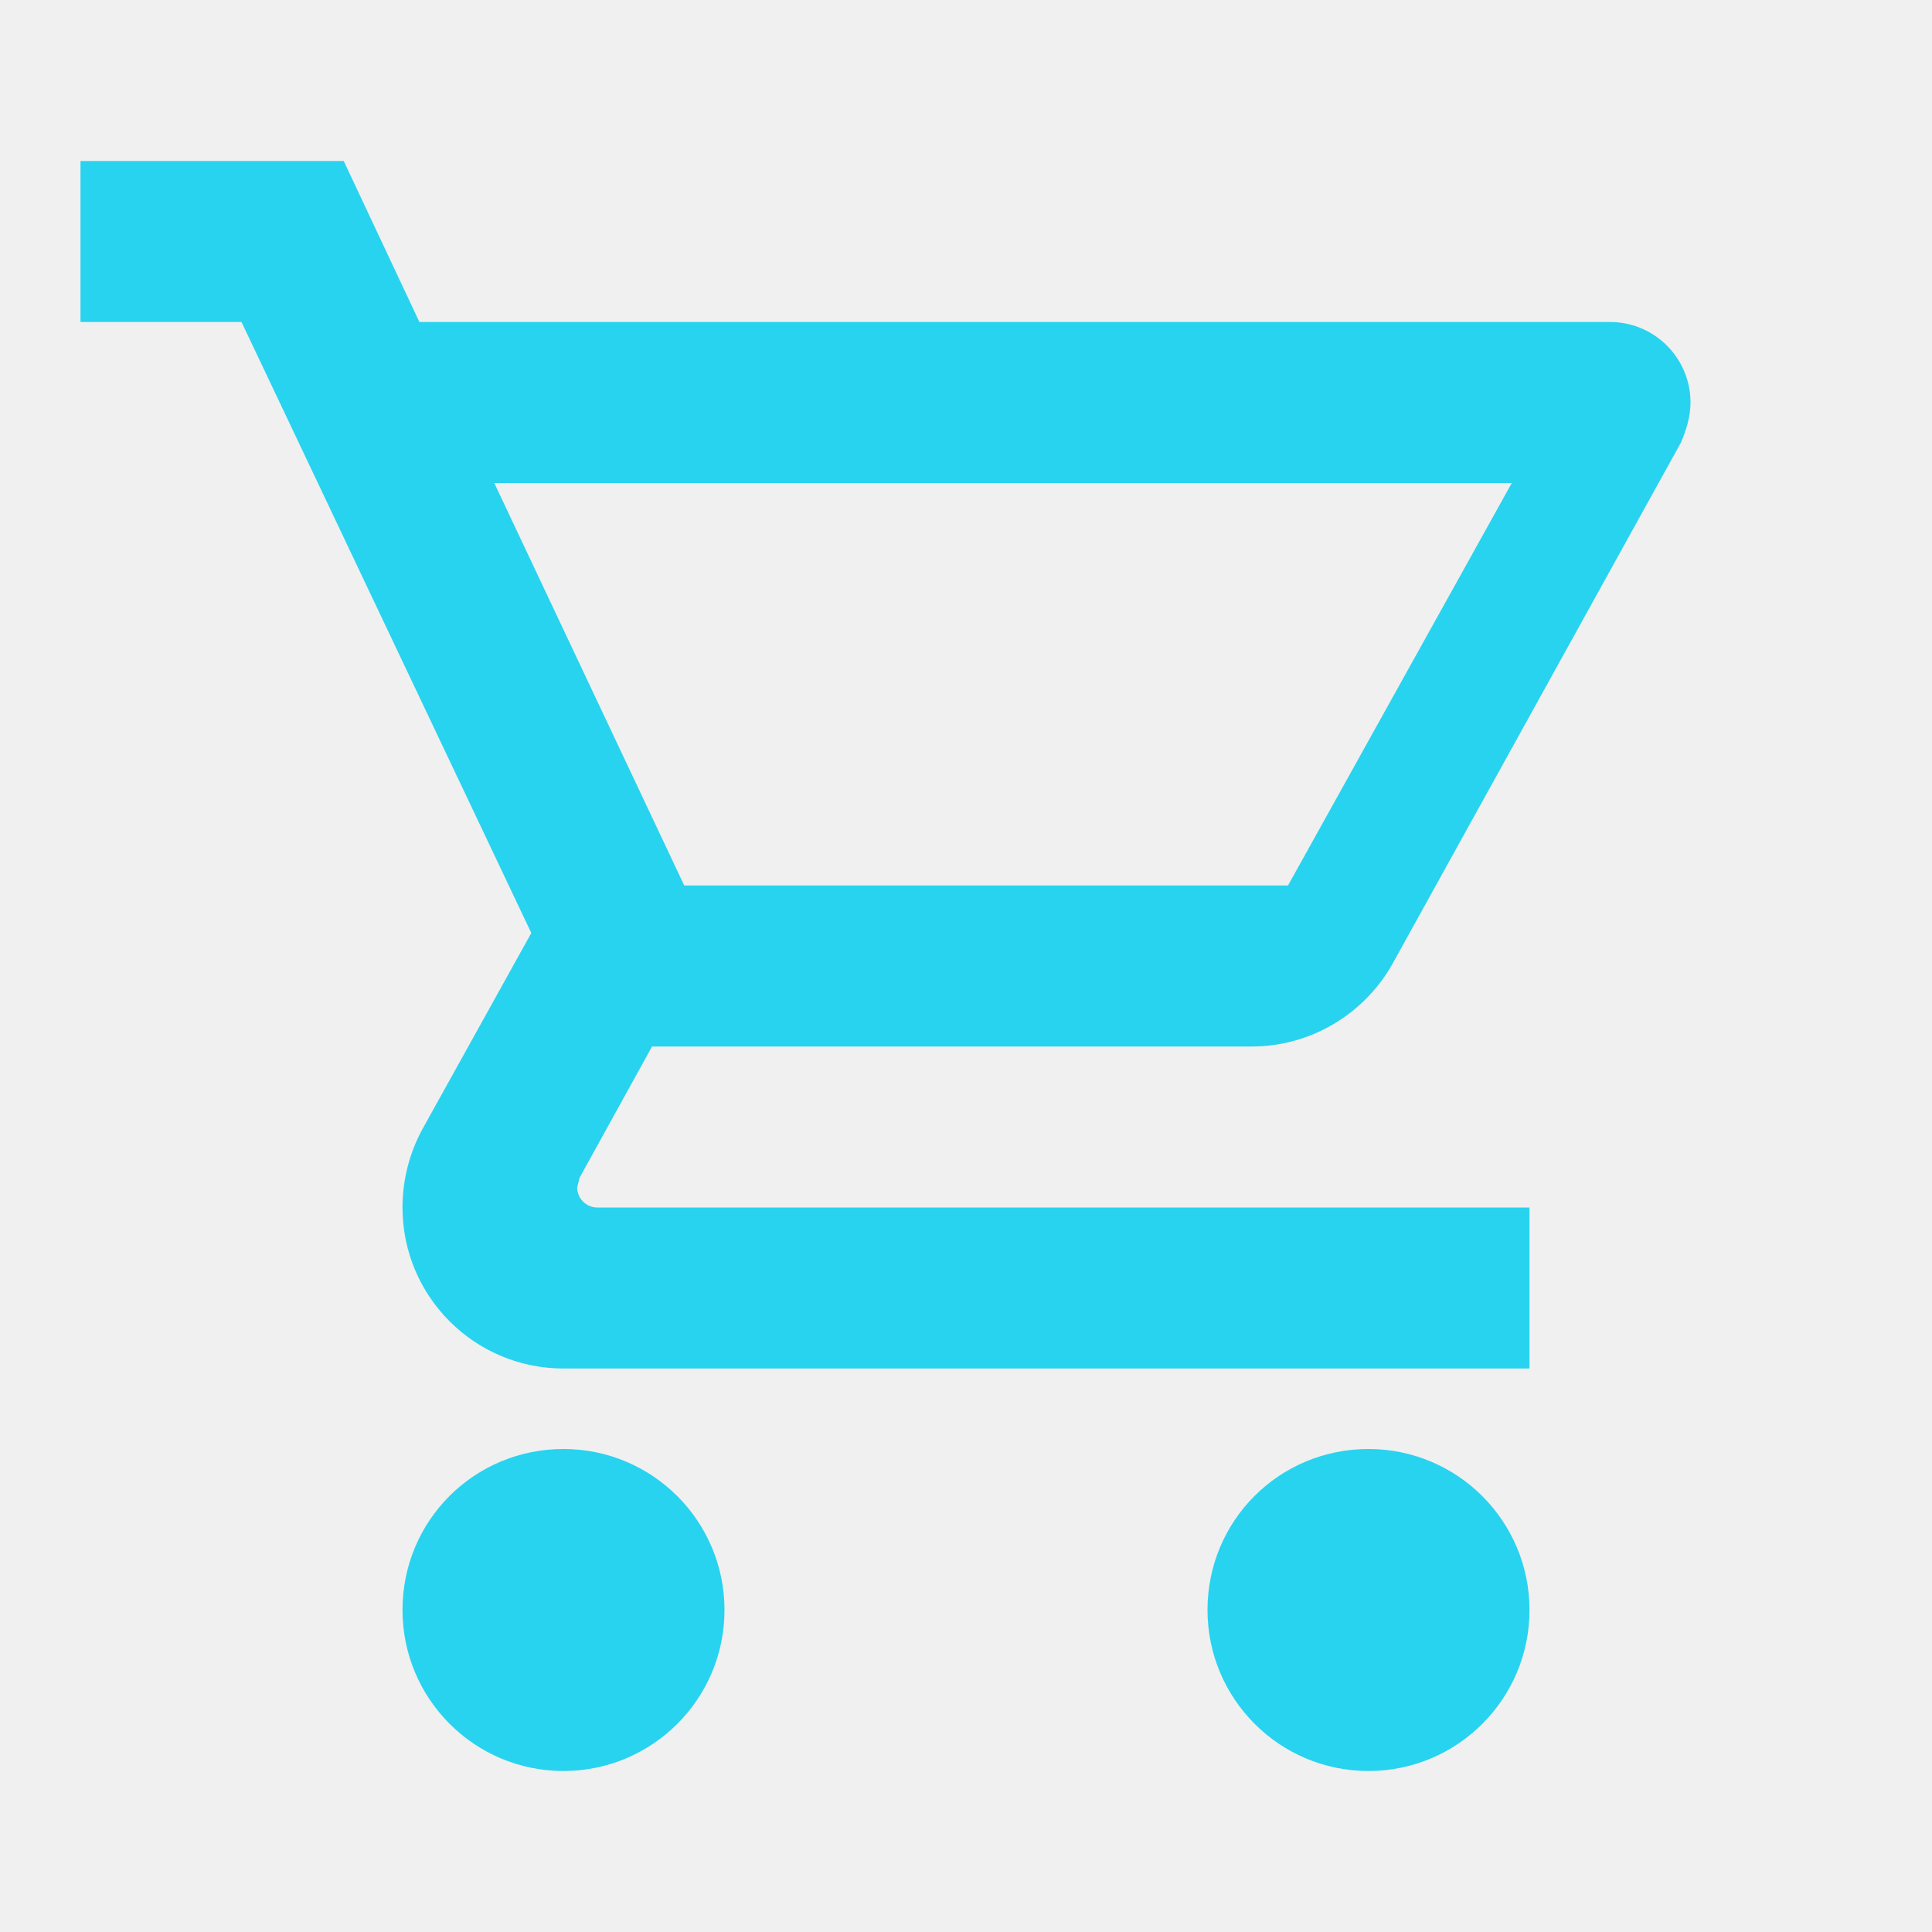
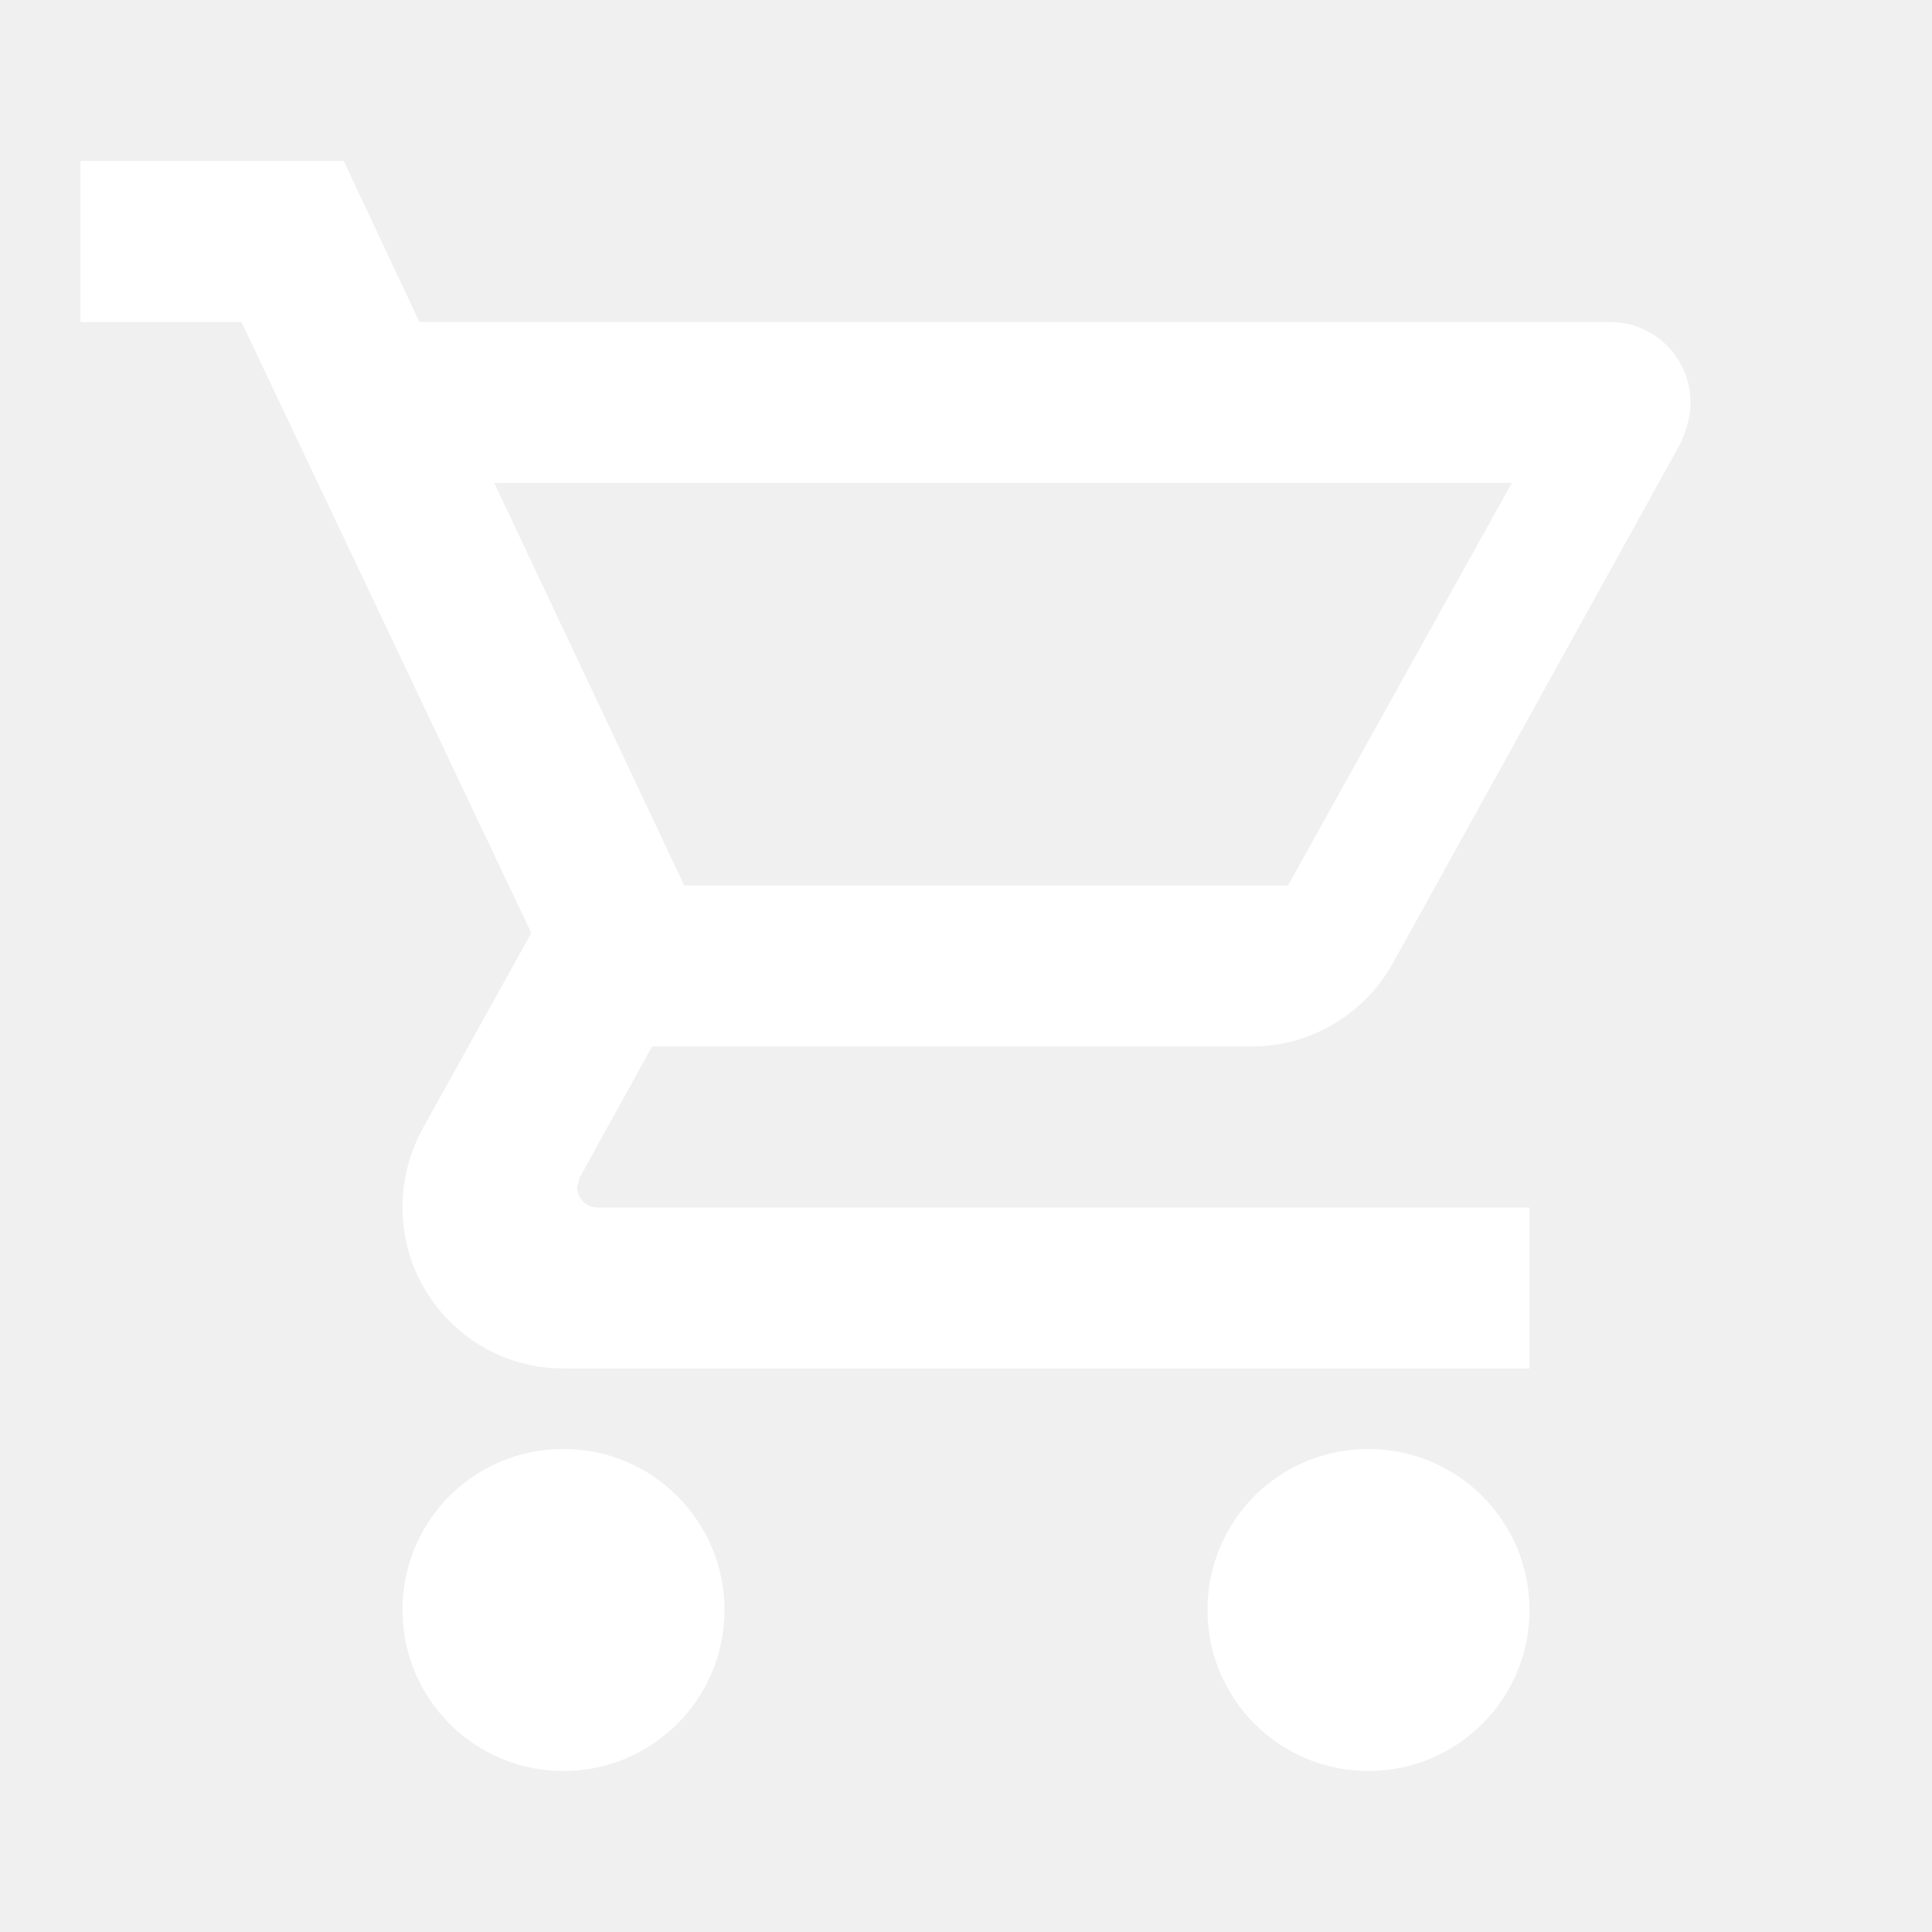
- <svg xmlns="http://www.w3.org/2000/svg" viewBox="0 0 24 24" fill="#28D3EF" width="50" heig="50">
+ <svg xmlns="http://www.w3.org/2000/svg" viewBox="0 0 24 24" fill="#fff" width="50" heig="50">
  <path d="M17,18A2,2 0 0,1 19,20A2,2 0 0,1 17,22C15.89,22 15,21.1 15,20C15,18.89 15.89,18 17,18M1,2H4.27L5.21,4H20A1,1 0 0,1 21,5C21,5.17 20.95,5.34 20.88,5.5L17.3,11.97C16.96,12.58 16.3,13 15.55,13H8.1L7.2,14.63L7.17,14.75A0.25,0.25 0 0,0 7.42,15H19V17H7C5.89,17 5,16.1 5,15C5,14.65 5.09,14.32 5.24,14.04L6.6,11.59L3,4H1V2M7,18A2,2 0 0,1 9,20A2,2 0 0,1 7,22C5.89,22 5,21.1 5,20C5,18.89 5.89,18 7,18M16,11L18.78,6H6.14L8.5,11H16Z" />
</svg>
